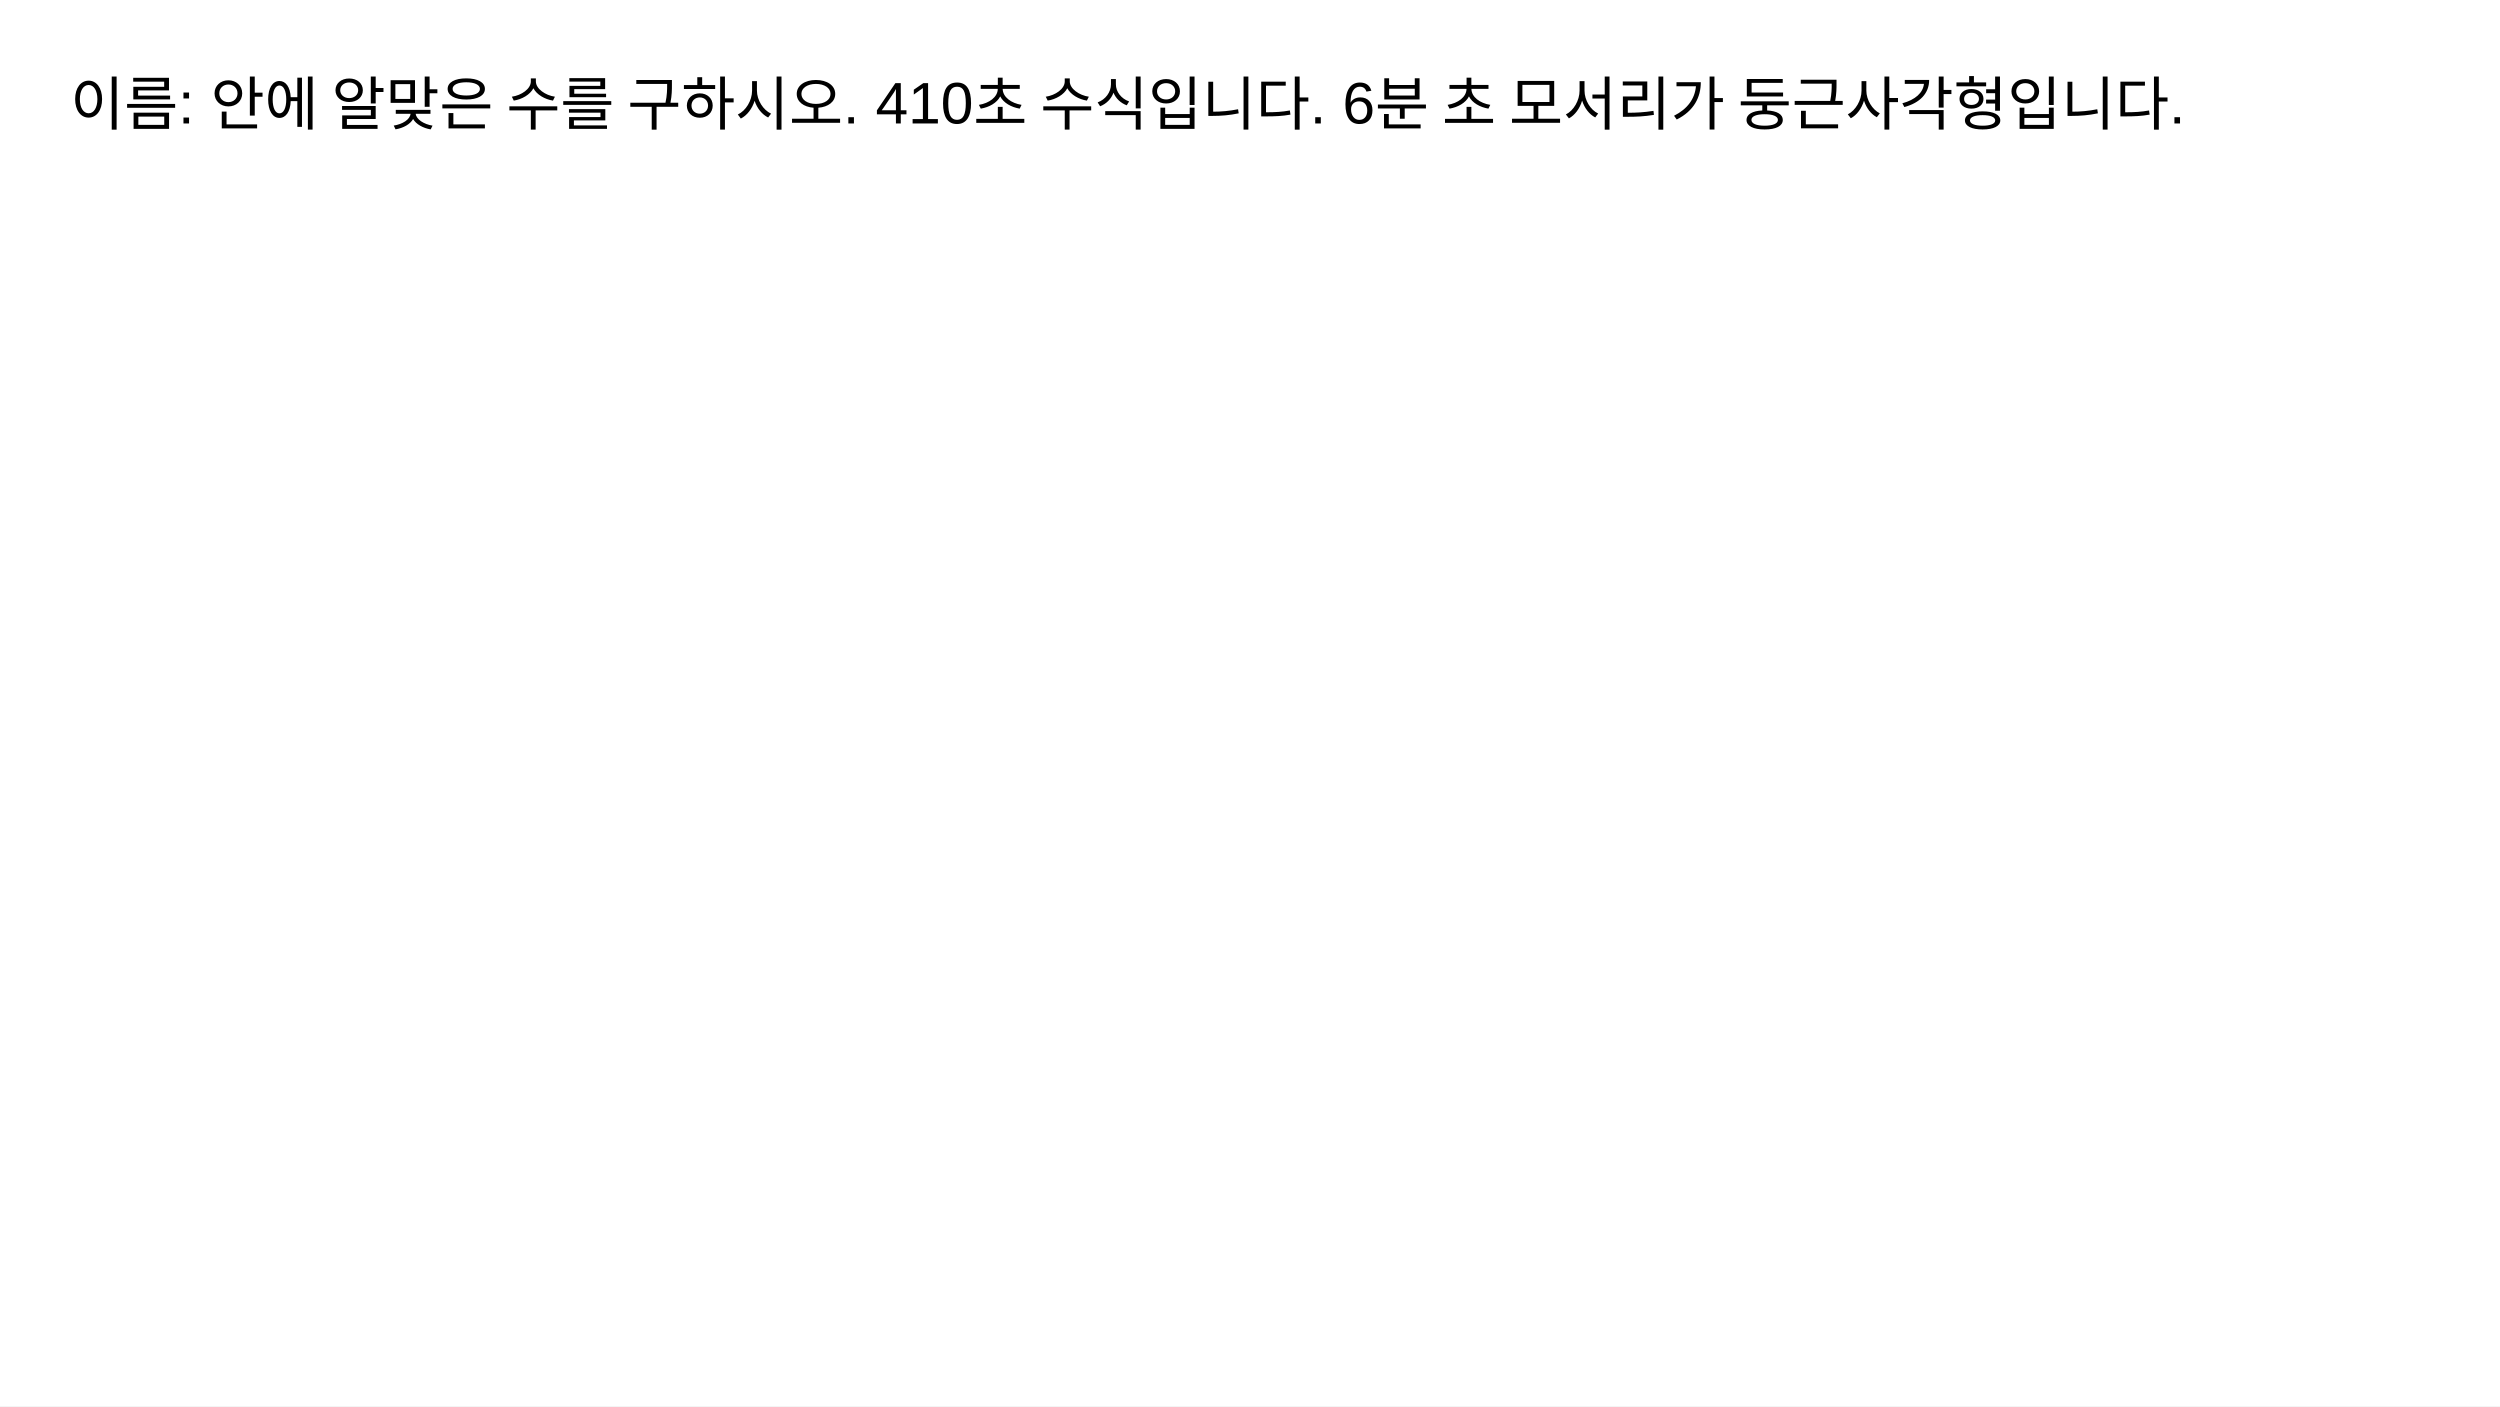
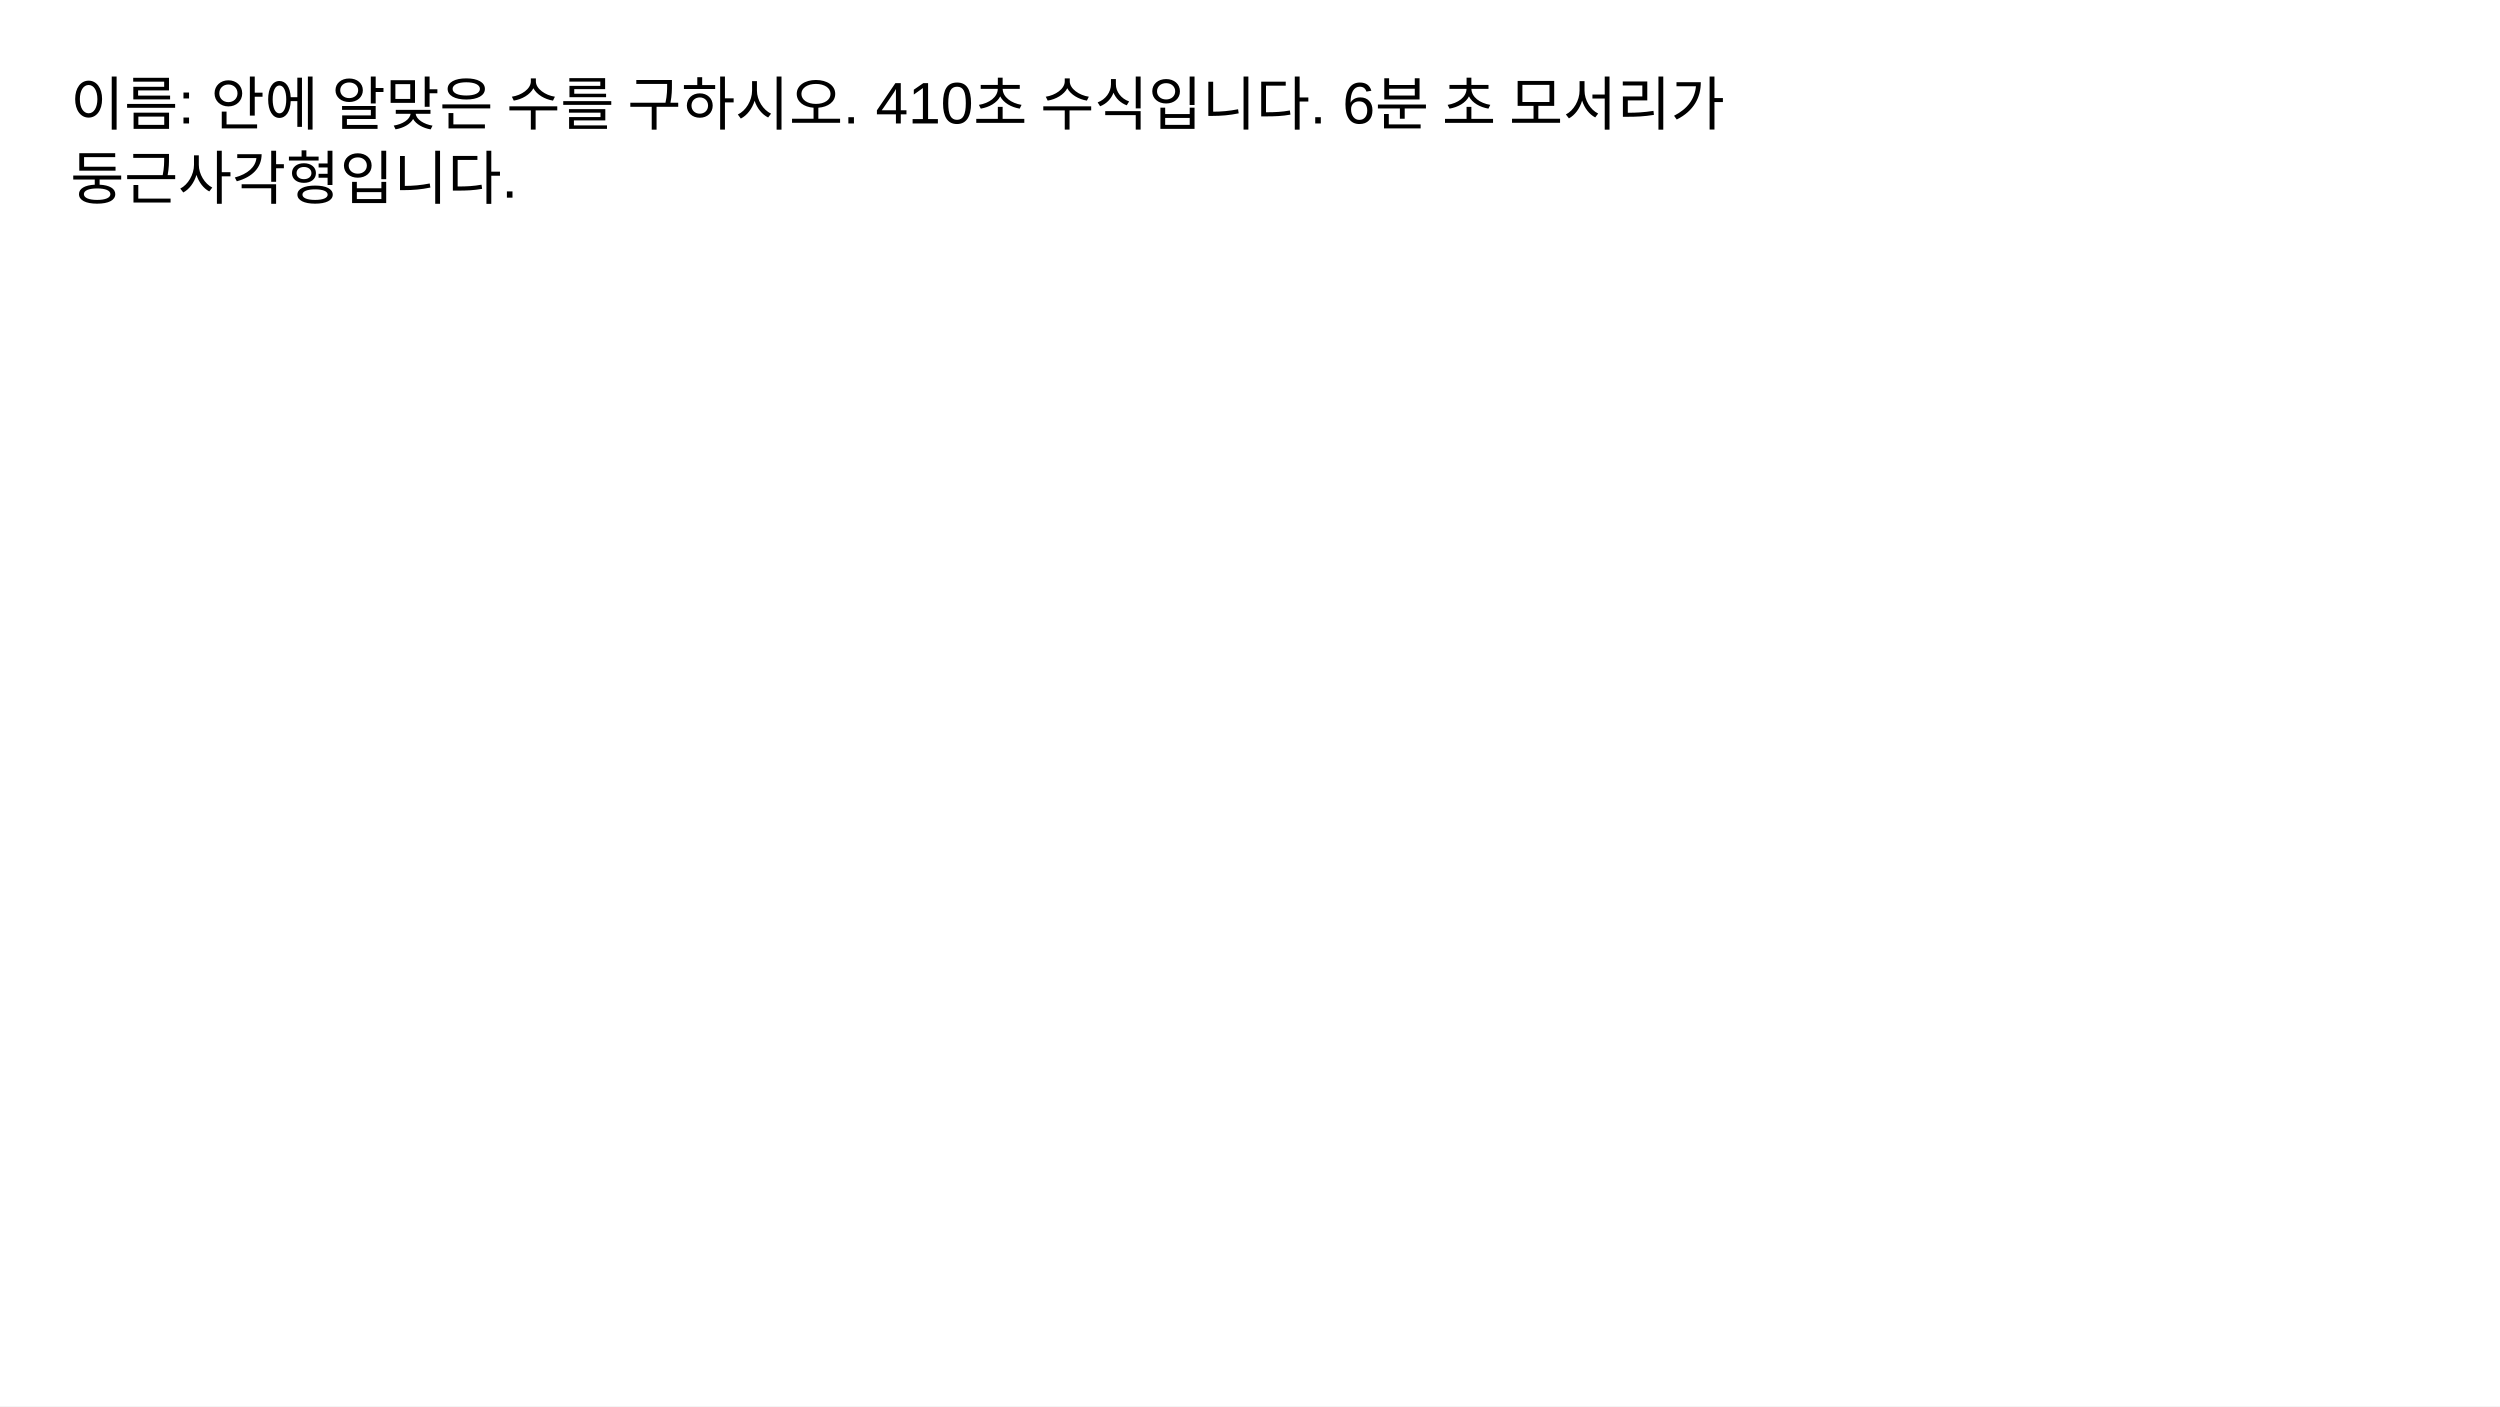
<svg xmlns="http://www.w3.org/2000/svg" width="1280" height="720" viewBox="0 0 1280 720">
  <rect x="0" y="0" width="100%" height="100%" fill="white" />
-   <text x="36" y="64" font-size="30" font-family="Noto Sans KR, Arial, sans-serif">이름: 안에 알맞은 수를 구하시오. 410초 수식입니다. 6분 초 모서리가 둥근사각형입니다.</text>
+   <text x="36" y="64" font-size="30" font-family="Noto Sans KR, Arial, sans-serif">
+     <tspan>이름: 안에 알맞은 수를 구하시오. 410초 수식입니다. 6분 초 모서리가</tspan>
+     <tspan x="36" dy="38">둥근사각형입니다.</tspan>
+   </text>
+   <g transform="translate(0,18.00)">
+ </g>
</svg>
